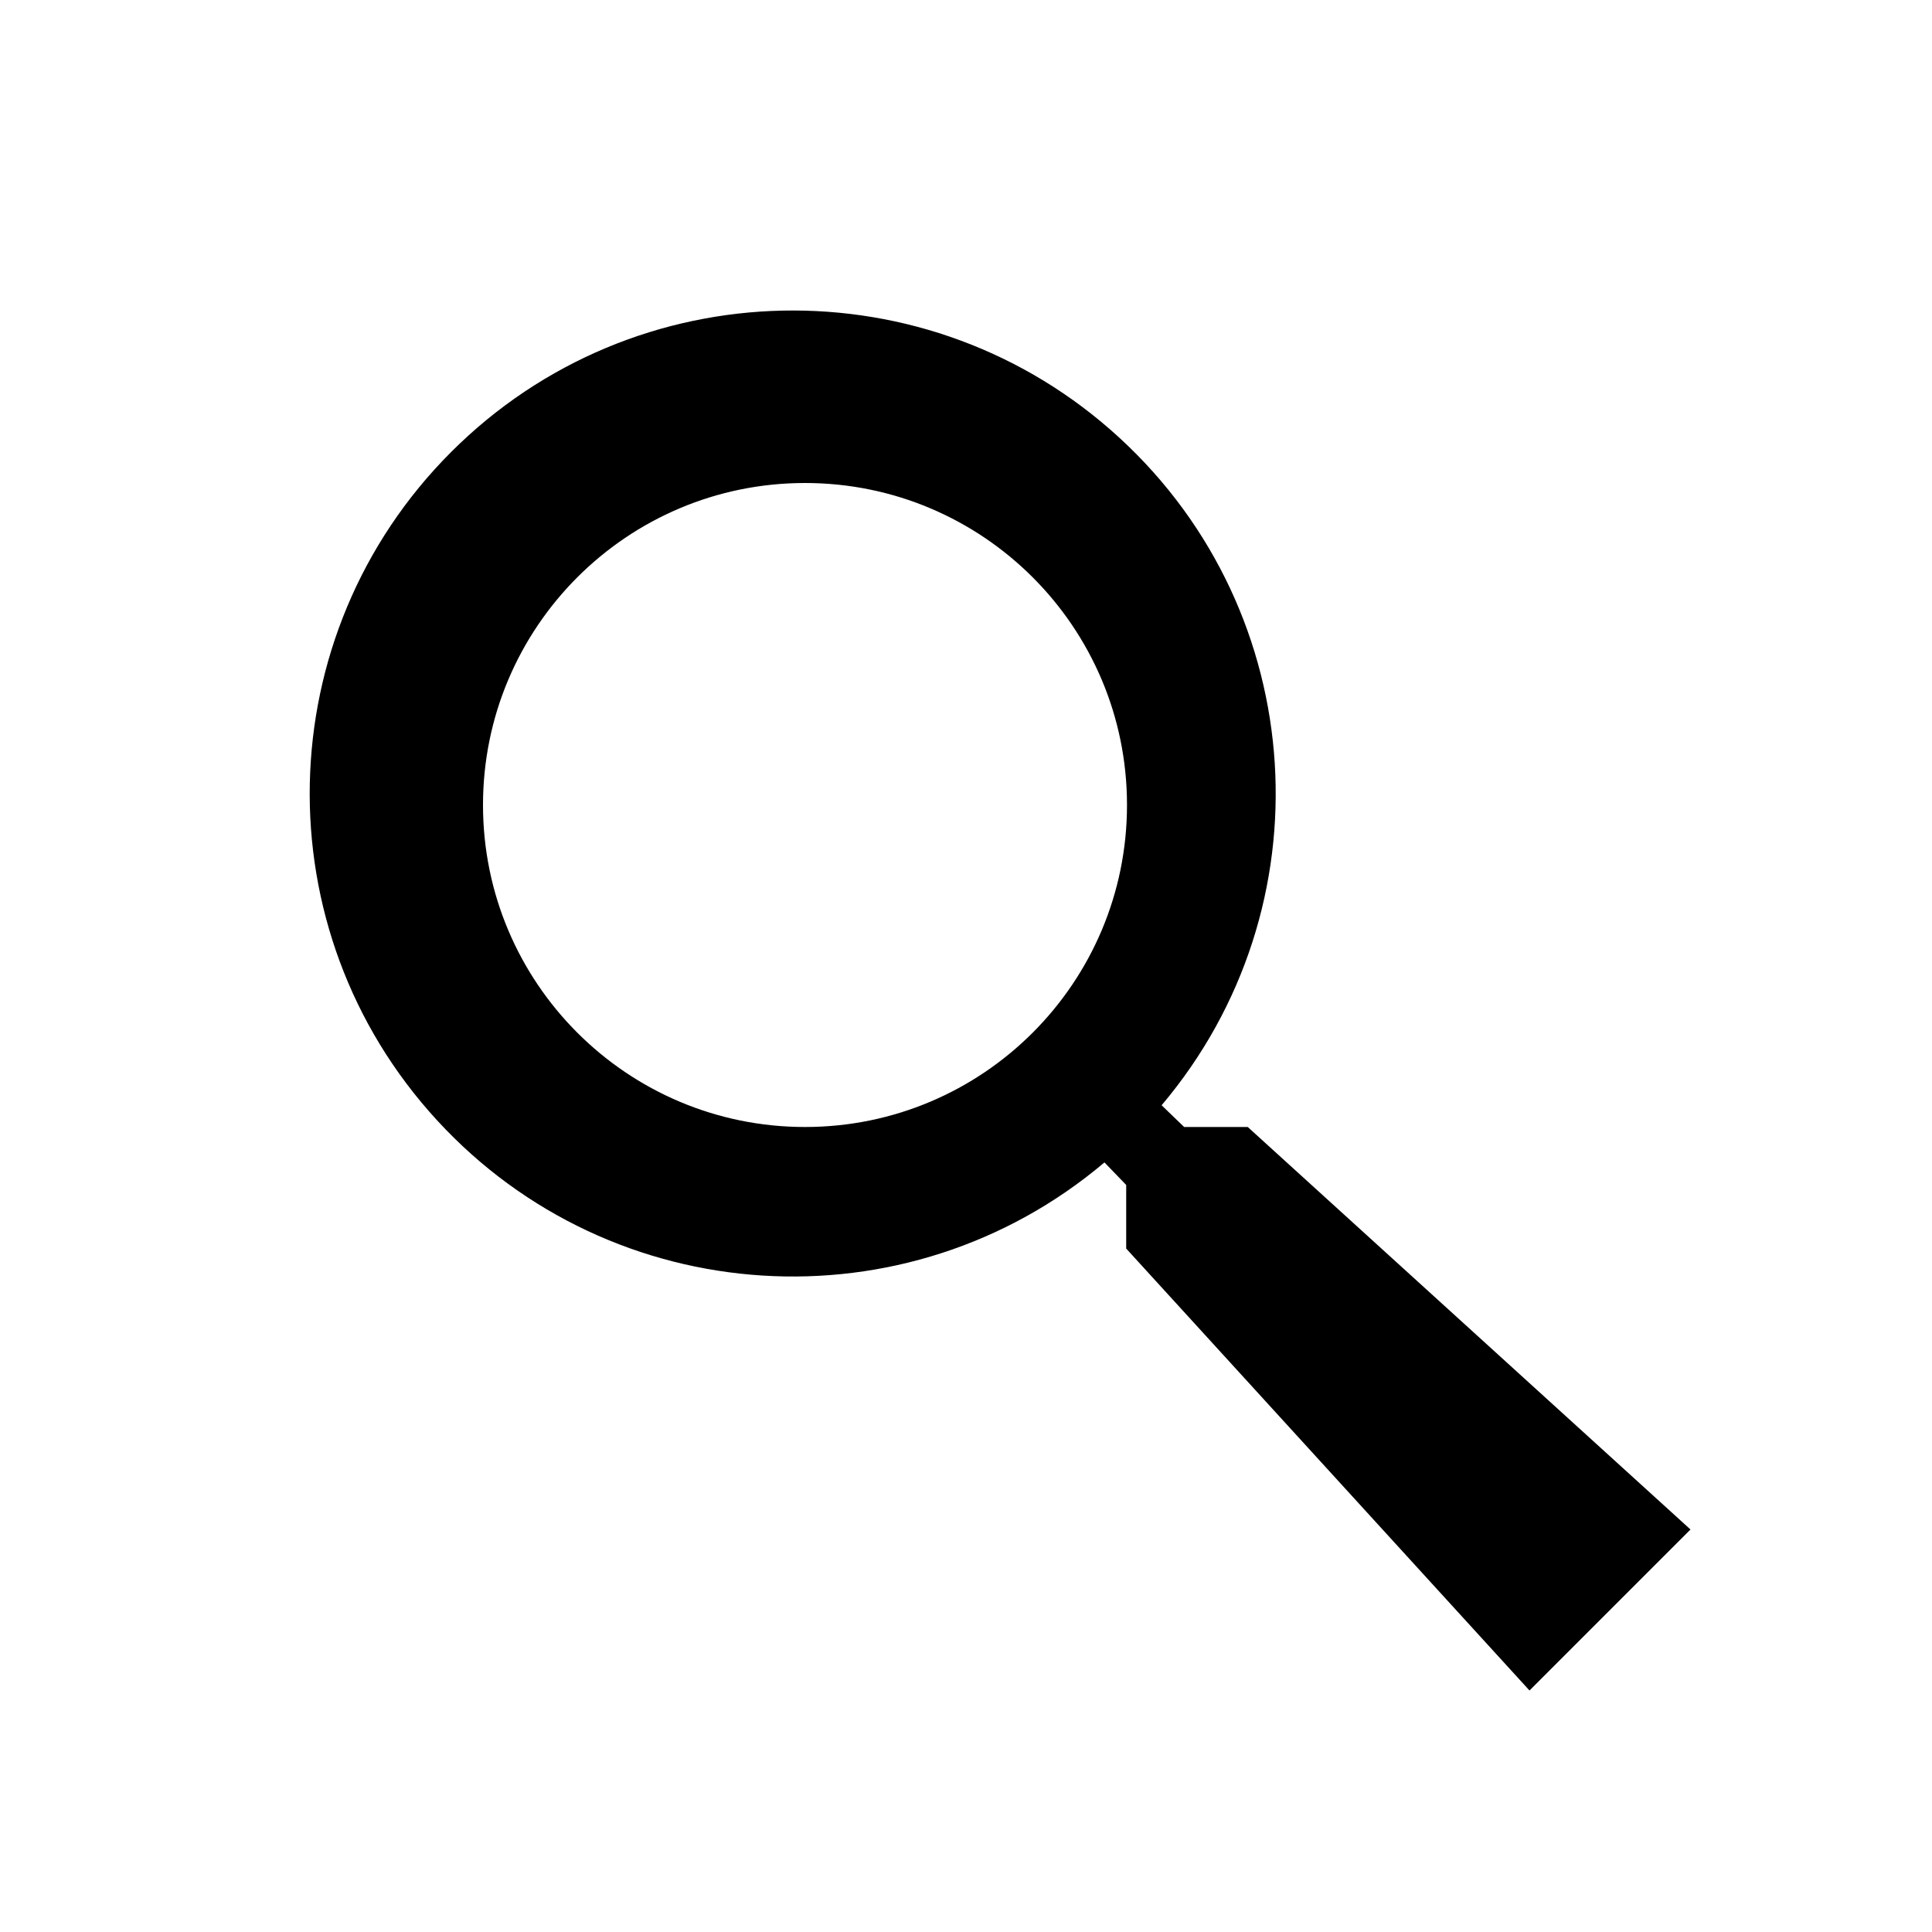
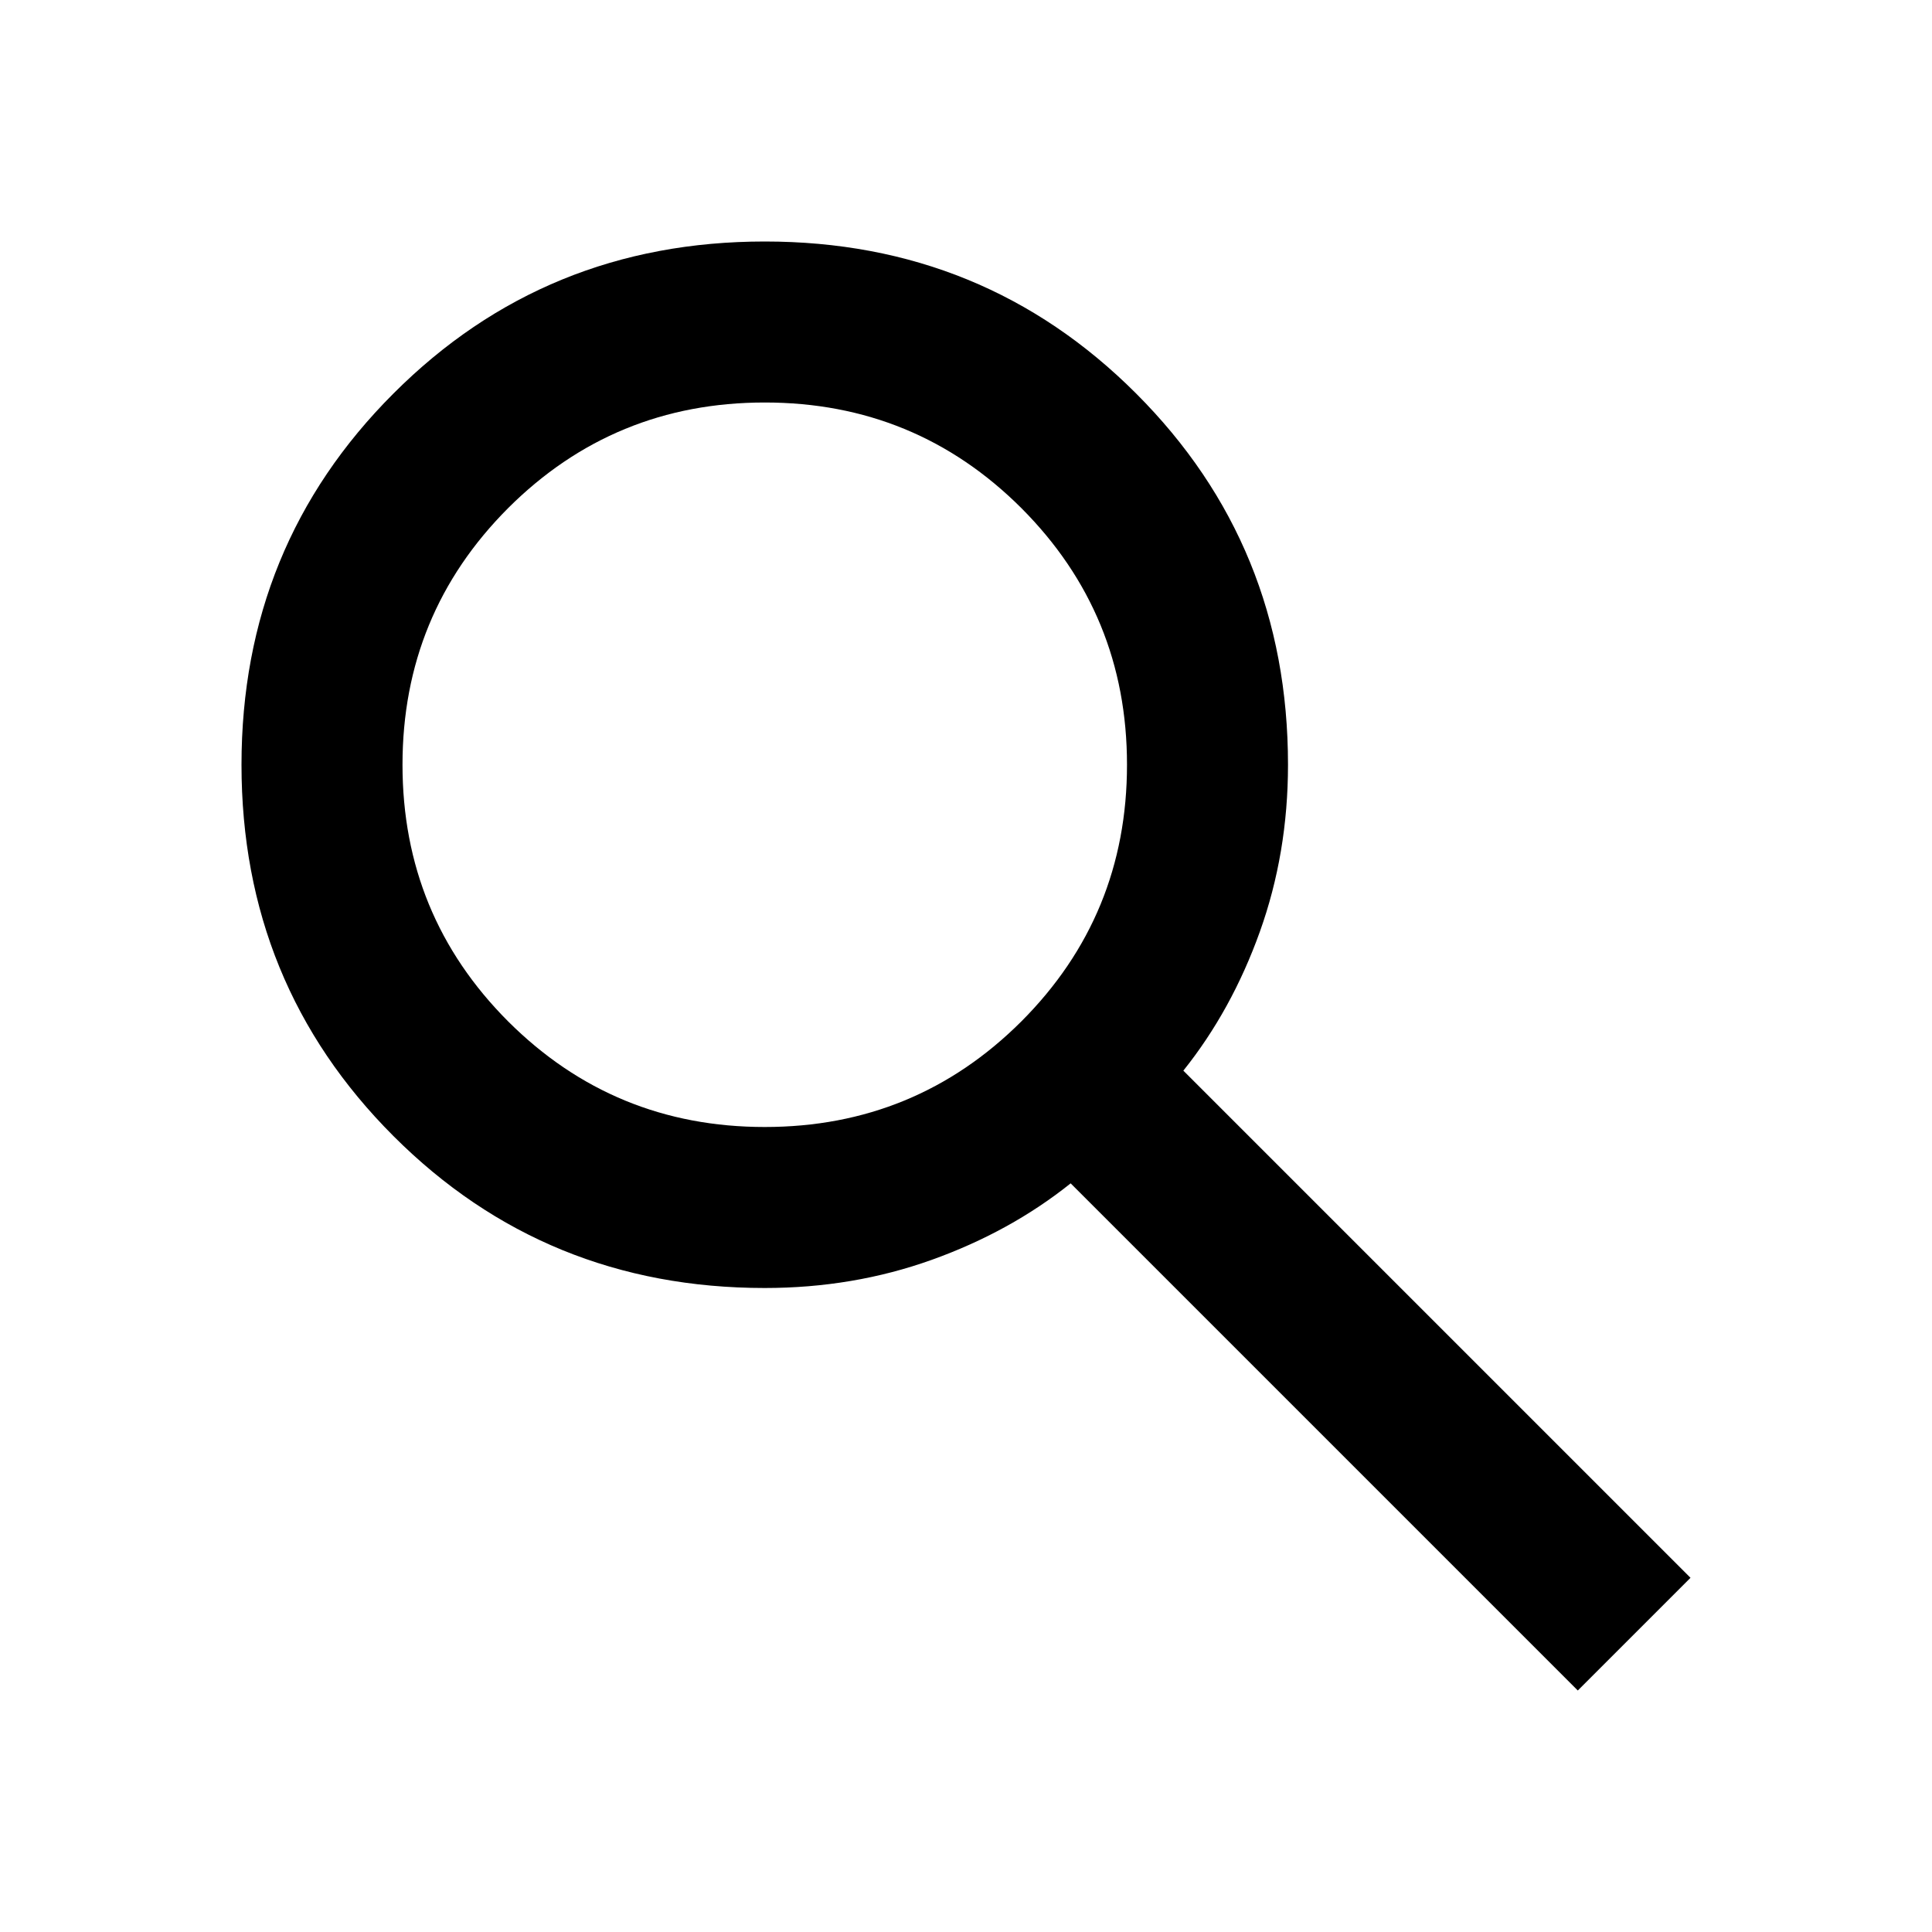
- <svg xmlns="http://www.w3.org/2000/svg" viewBox="0 0 24 24" aria-hidden="true">
-   <path d="M15.5 14h-.79l-.28-.27a6 6 0 1 0-.71.71l.27.28v.79L19 21l2-2-5.5-5zM10 14a4 4 0 1 1 0-8 4 4 0 0 1 0 8z" />
+ <svg xmlns="http://www.w3.org/2000/svg" width="24" height="24" viewBox="0 0 24 24" fill="none">
+   <path d="M19.6 21L13.3 14.7C12.8 15.1 12.225 15.417 11.575 15.65C10.925 15.883 10.233 16 9.5 16C7.683 16 6.146 15.371 4.888 14.113C3.629 12.854 3 11.317 3 9.5C3 7.683 3.629 6.146 4.888 4.888C6.146 3.629 7.683 3 9.5 3C11.317 3 12.854 3.629 14.113 4.888C15.371 6.146 16 7.683 16 9.5C16 10.233 15.883 10.925 15.65 11.575C15.417 12.225 15.1 12.8 14.7 13.3L21 19.6L19.6 21ZM9.5 14C10.75 14 11.812 13.562 12.688 12.688C13.562 11.812 14 10.75 14 9.5C14 8.25 13.562 7.188 12.688 6.312C11.812 5.438 10.75 5 9.5 5C8.25 5 7.188 5.438 6.312 6.312C5.438 7.188 5 8.25 5 9.5C5 10.75 5.438 11.812 6.312 12.688C7.188 13.562 8.25 14 9.5 14Z" fill="currentColor" />
</svg>
